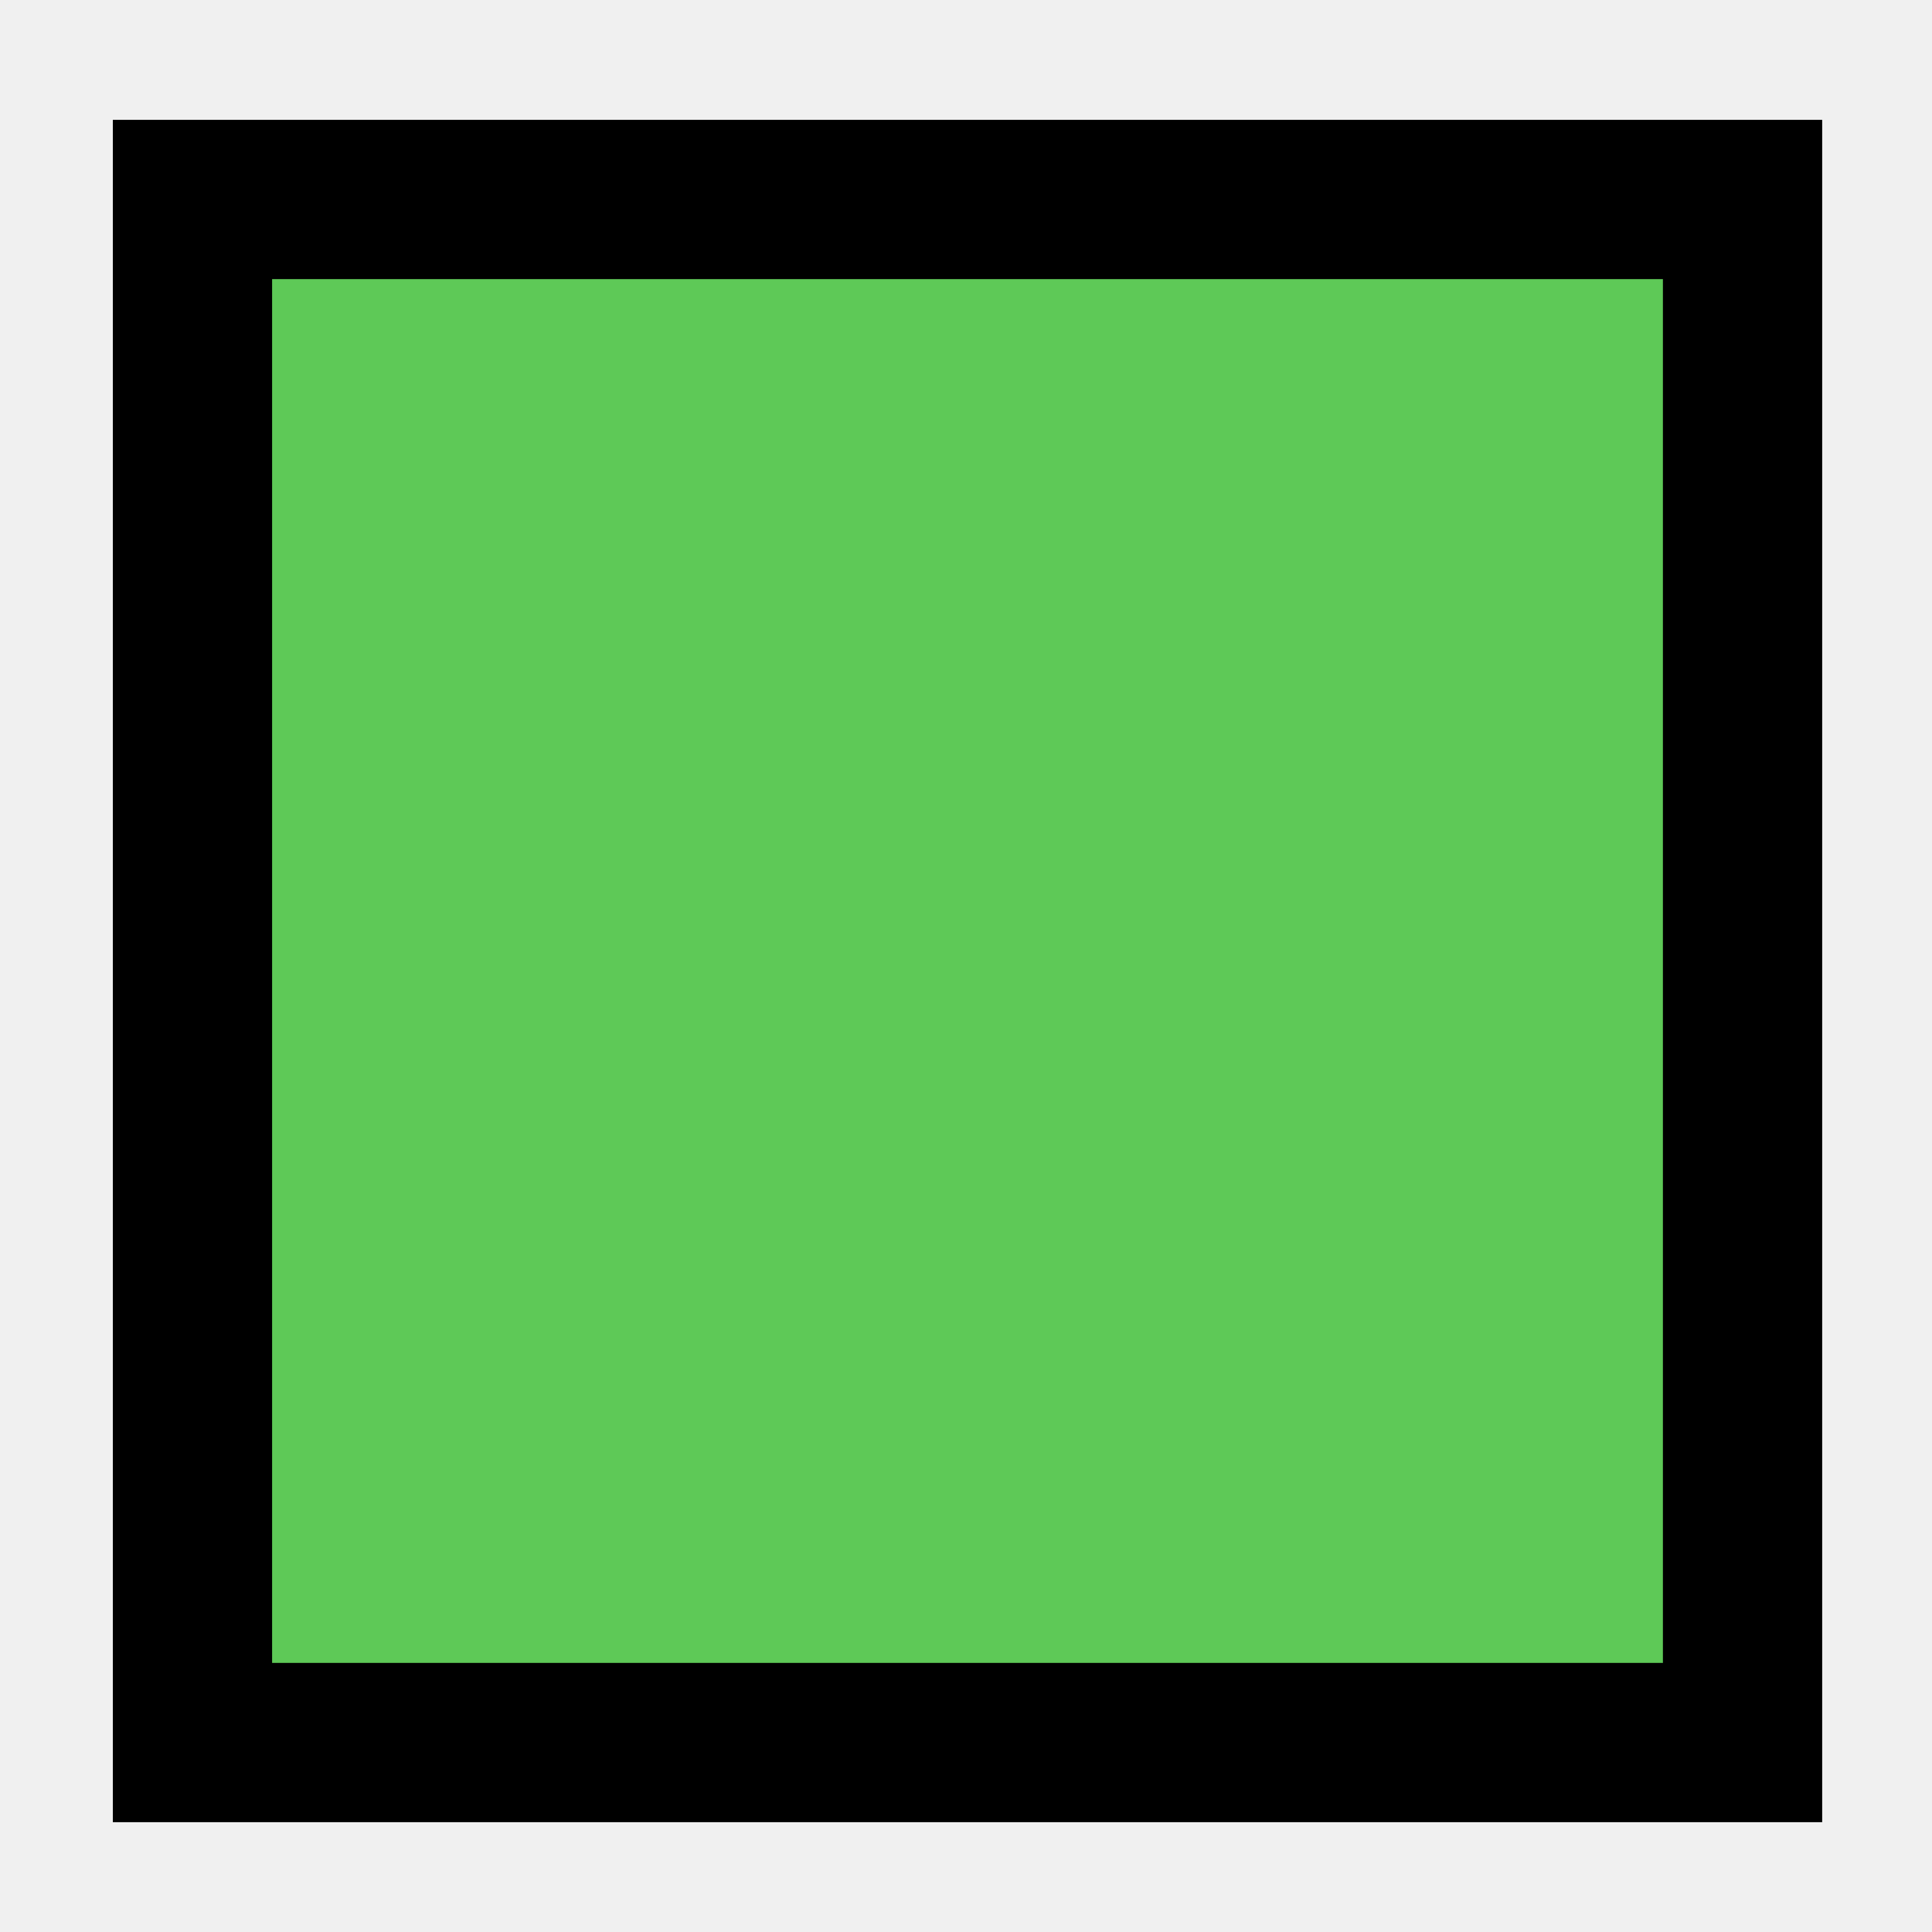
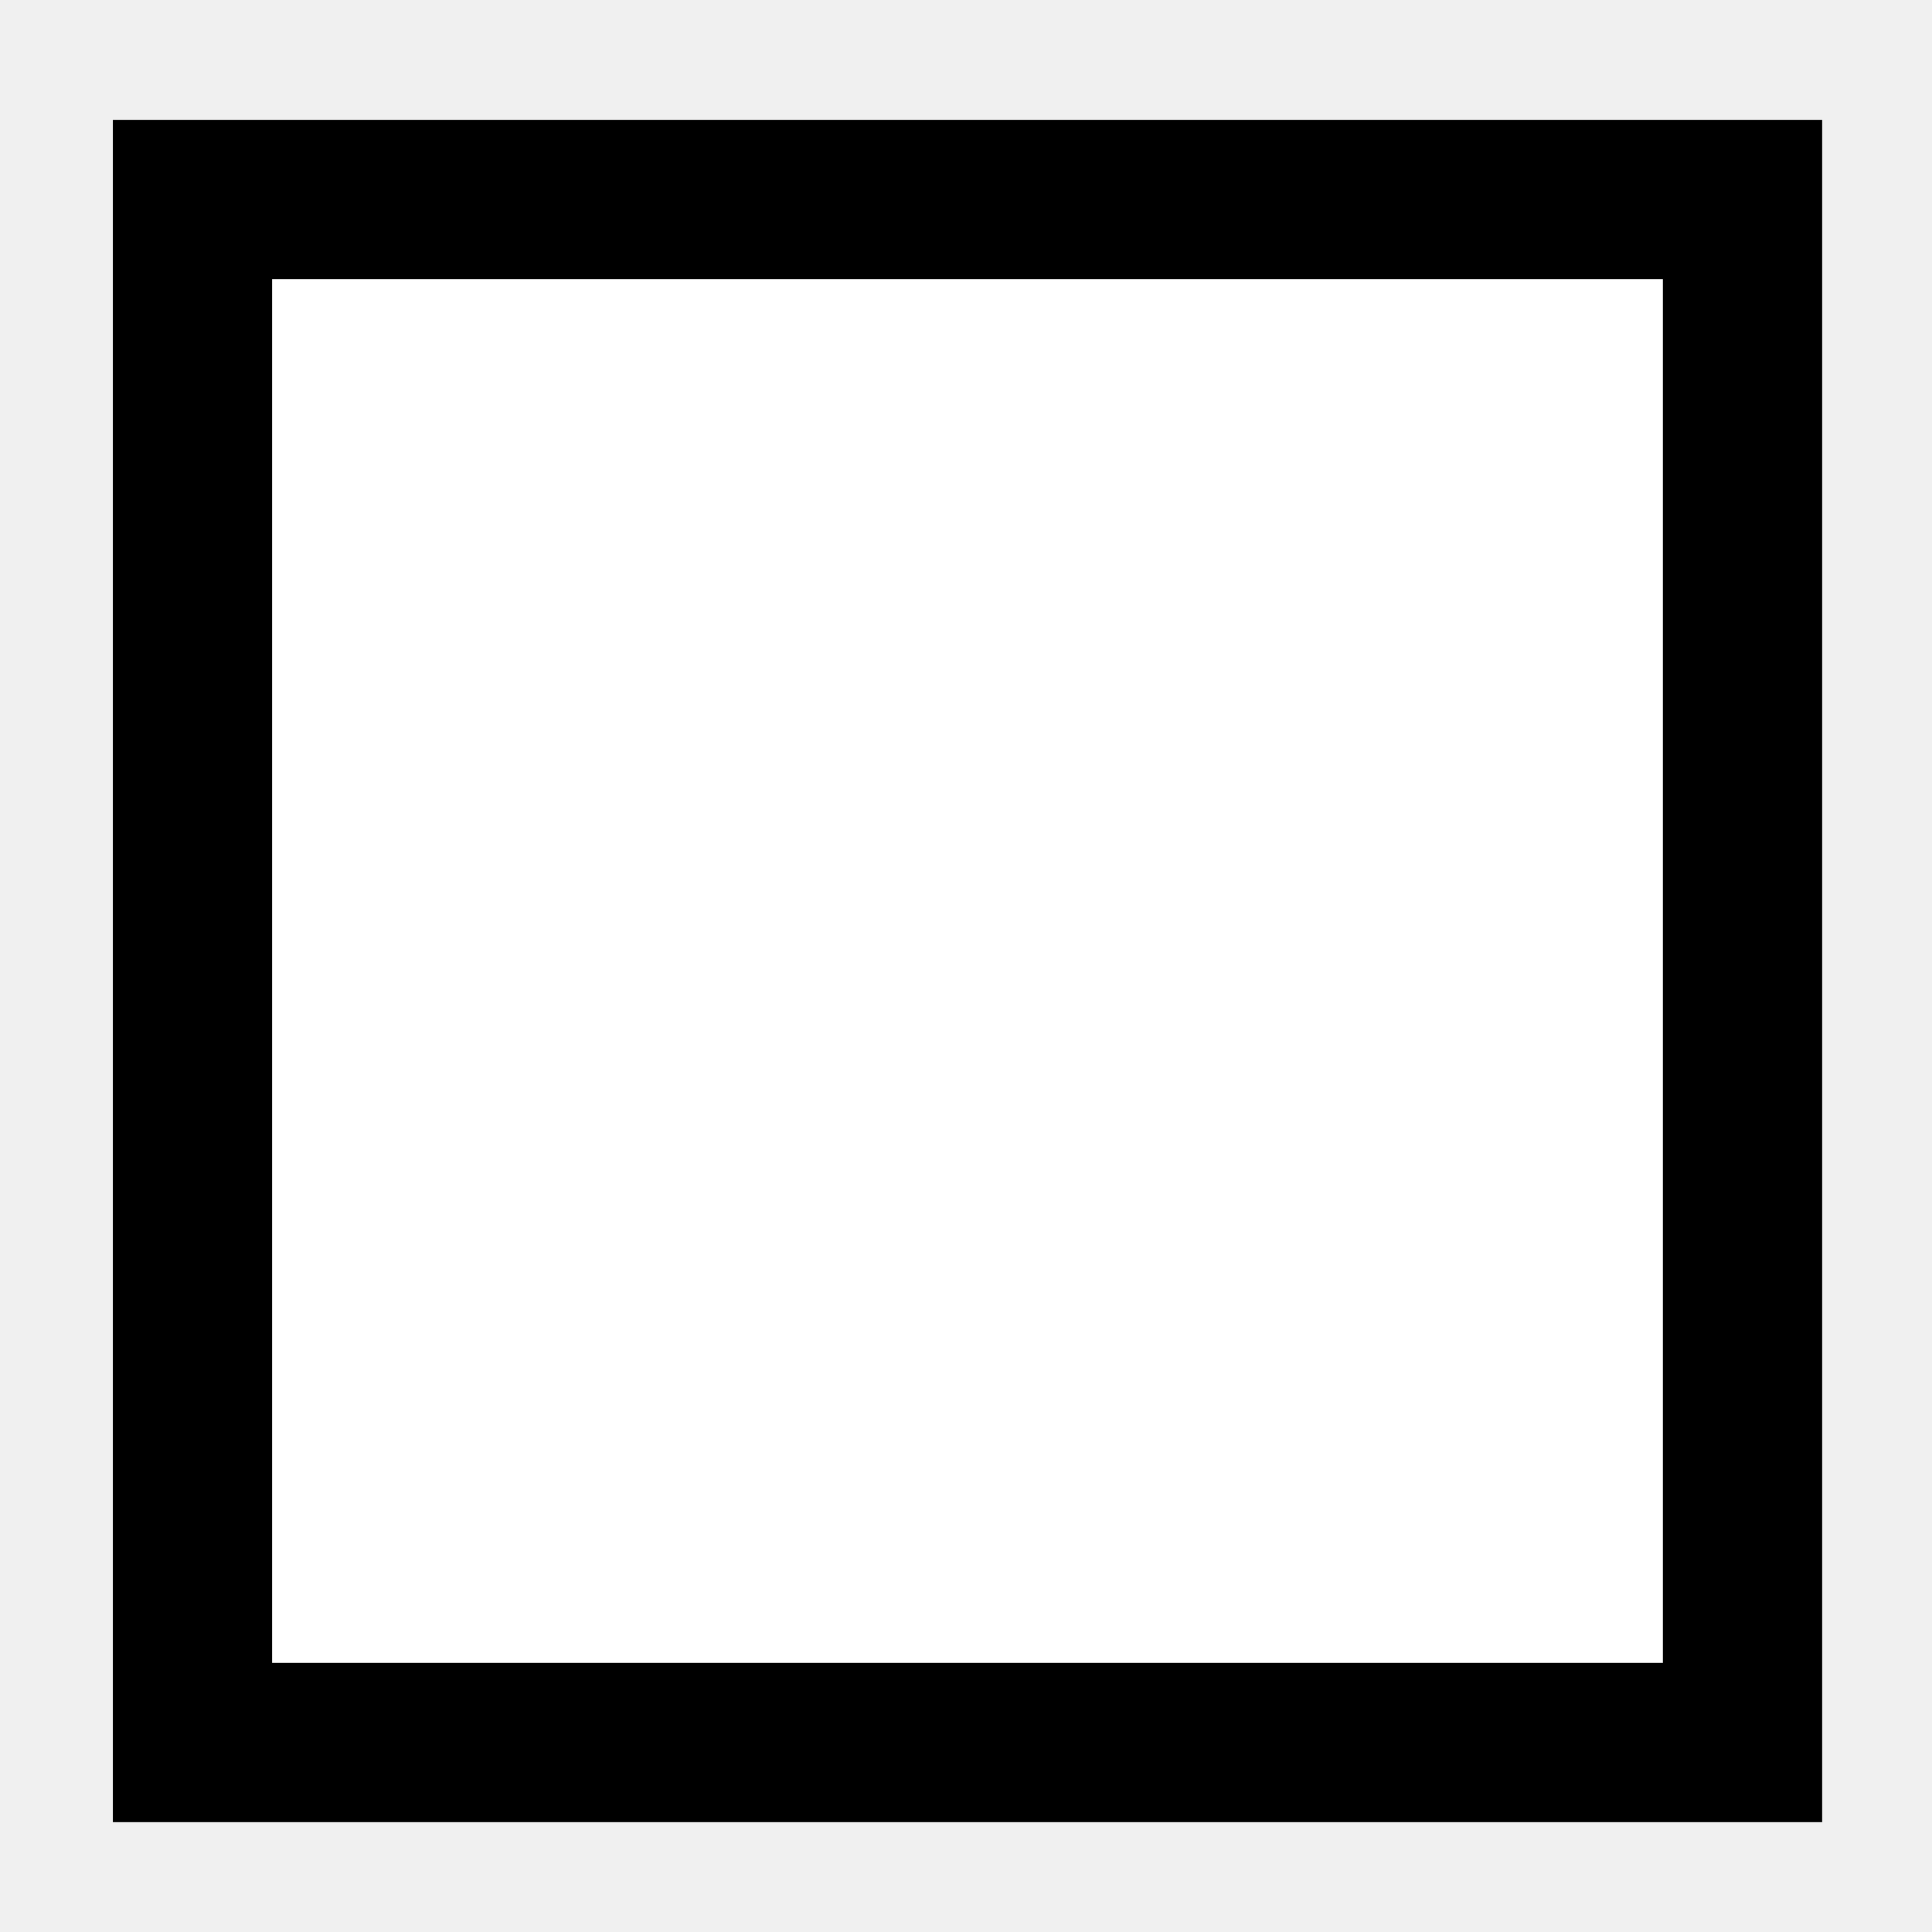
<svg xmlns="http://www.w3.org/2000/svg" version="1.1" width="16" height="16" viewBox="0 0 16 16" id="svg35">
  <defs id="defs39" />
-   <path d="M 14.431,14.431 H 1.594 V 1.652 H 14.431 Z" id="path33" style="fill:#5ec957;fill-opacity:1;stroke:#000000;stroke-width:1.319;stroke-dasharray:none;stroke-opacity:1" />
+   <path d="M 14.431,14.431 H 1.594 V 1.652 H 14.431 Z" id="path33" style="fill:white;fill-opacity:1;stroke:#000000;stroke-width:1.319;stroke-dasharray:none;stroke-opacity:1" />
</svg>
